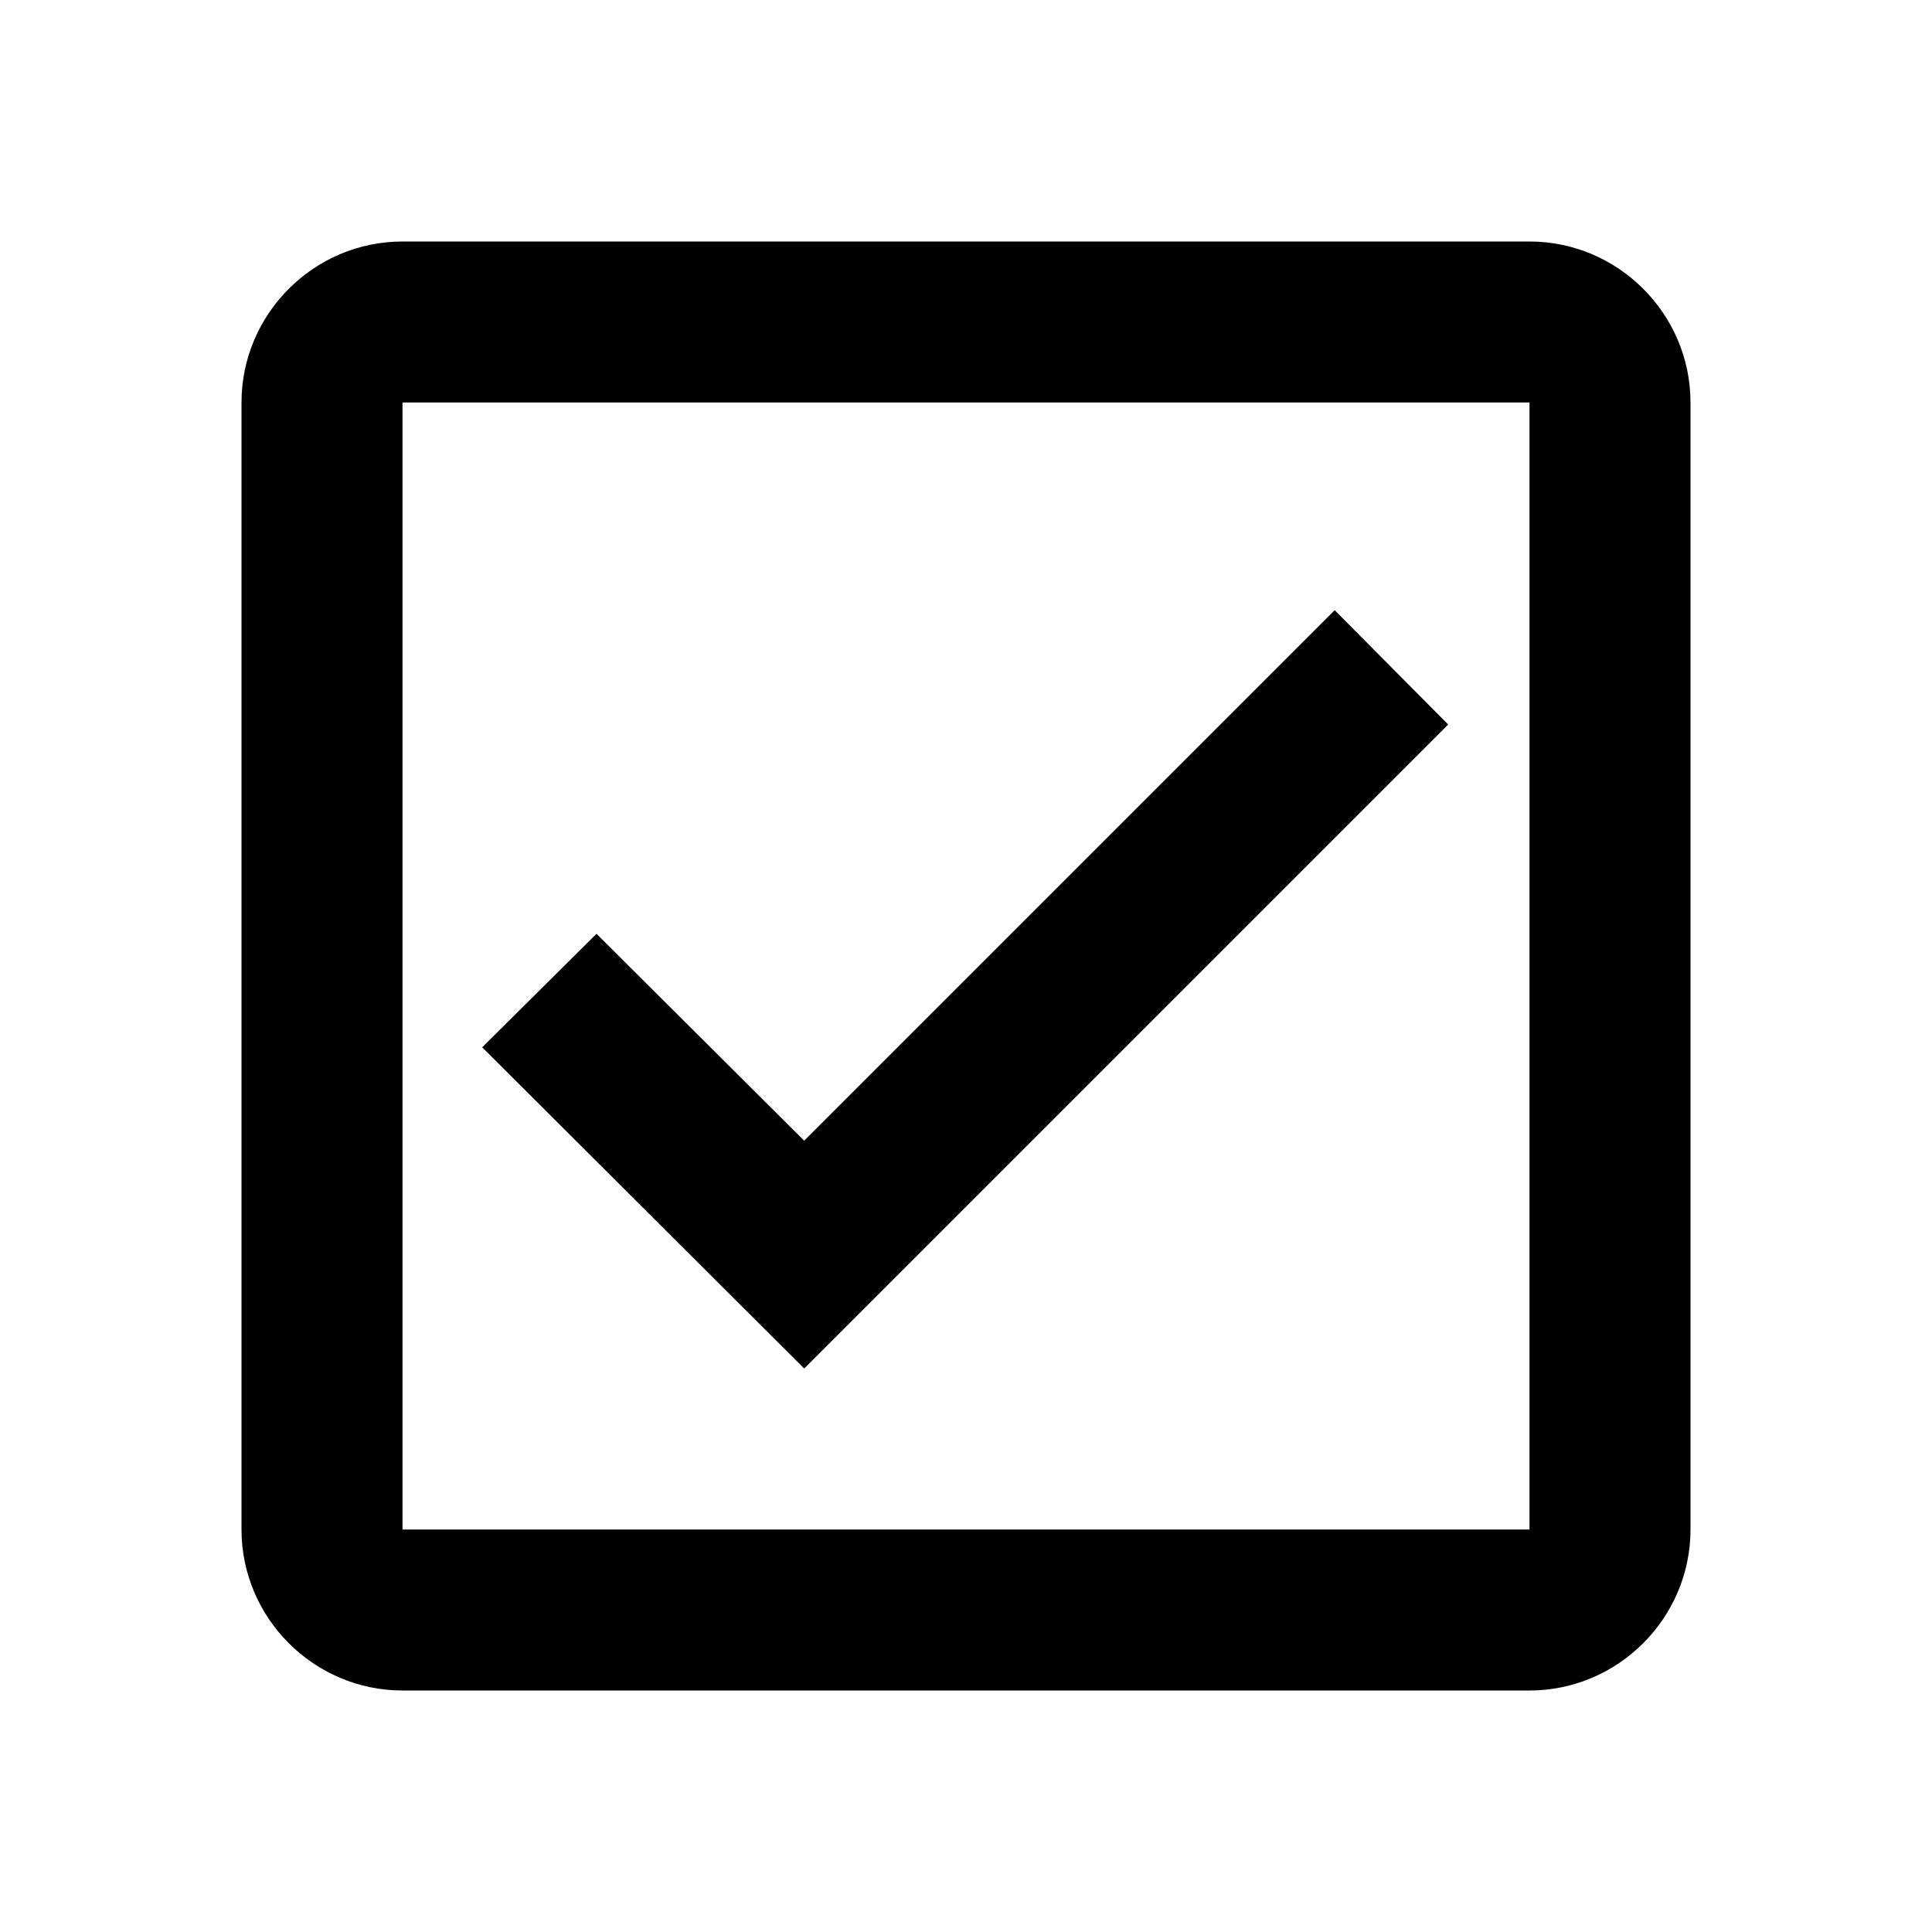
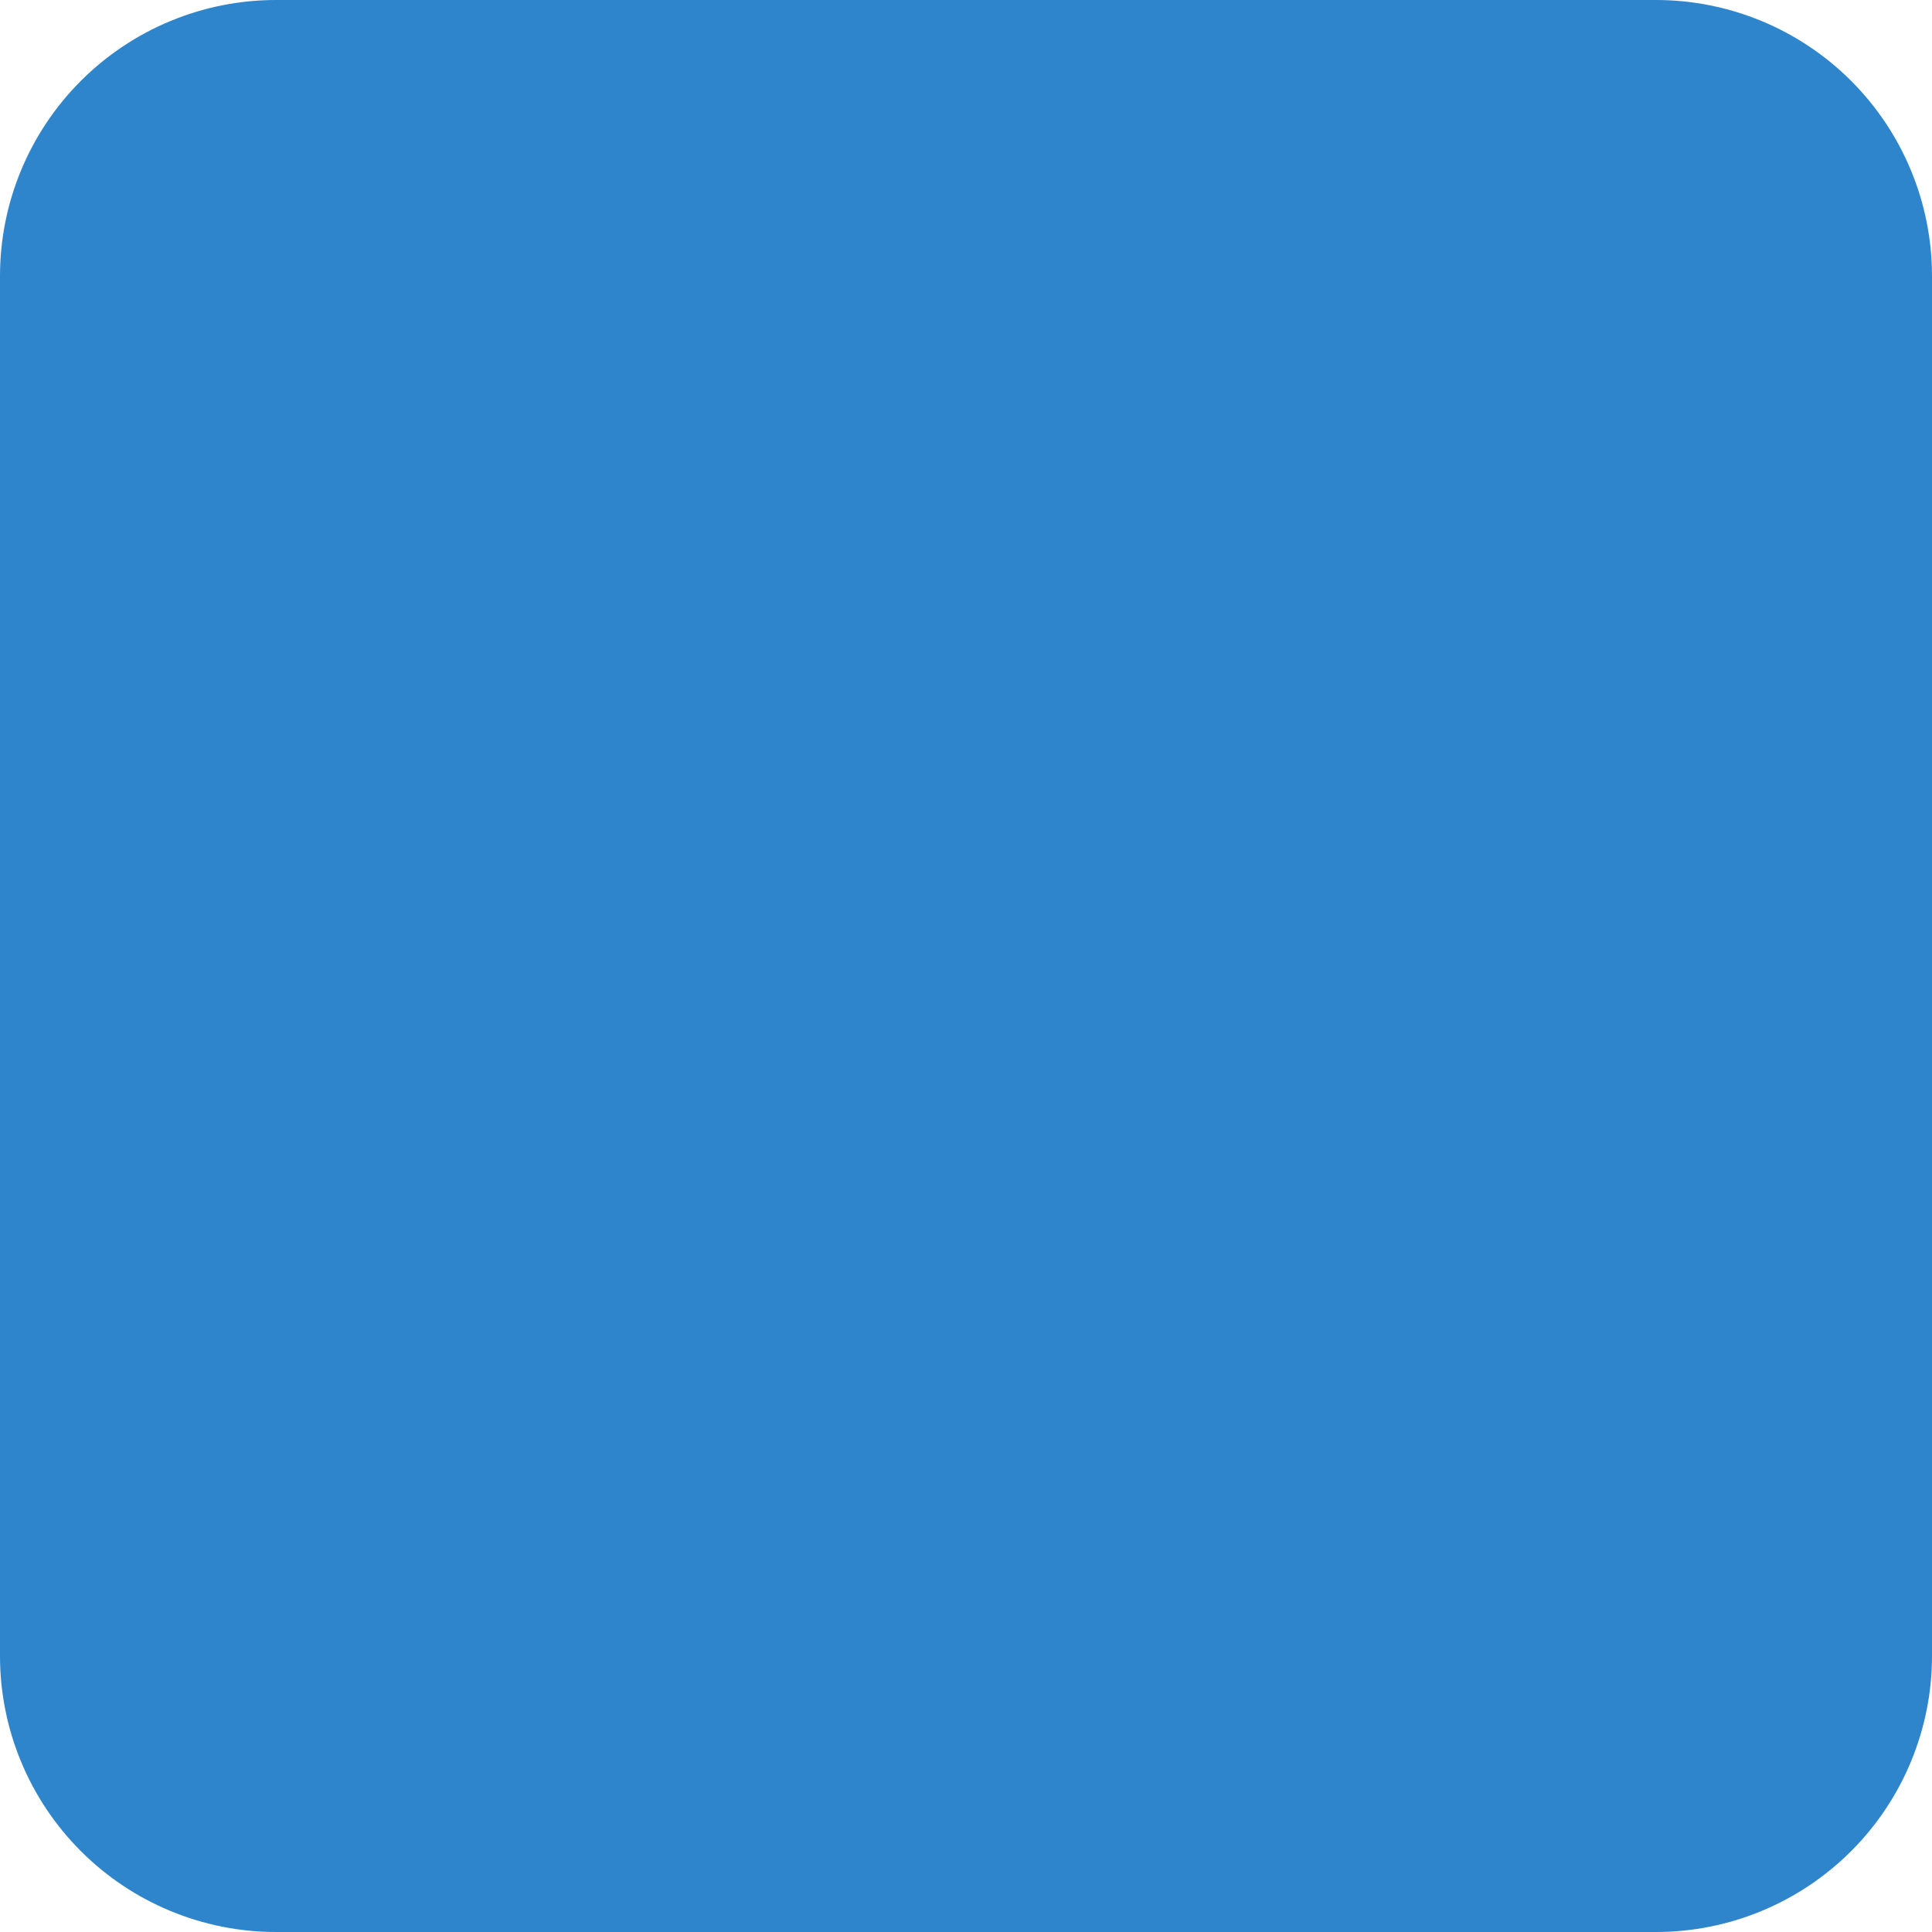
- <svg xmlns="http://www.w3.org/2000/svg" height="24px" viewBox="0 0 24 24" width="24px" fill="#000000">
-   <path d="M0 0h24v24H0V0z" fill="none" />
-   <path d="M19 3H5c-1.1 0-2 .9-2 2v14c0 1.1.9 2 2 2h14c1.1 0 2-.9 2-2V5c0-1.1-.9-2-2-2zm0 16H5V5h14v14zM17.99 9l-1.41-1.42-6.59 6.59-2.58-2.57-1.42 1.41 4 3.99z" />
+ <svg xmlns="http://www.w3.org/2000/svg" width="14" height="14" viewBox="0 0 14 14" fill="none">
+   <path d="M2 14H12C12.53 14 13.039 13.789 13.414 13.414C13.789 13.039 14 12.53 14 12V2C14 1.47 13.789 0.961 13.414 0.586C13.039 0.211 12.53 0 12 0H2C1.47 0 0.961 0.211 0.586 0.586C0.211 0.961 0 1.47 0 2V12C0 12.53 0.211 13.039 0.586 13.414C0.961 13.789 1.47 14 2 14Z" fill="#2E85CC" />
</svg>
